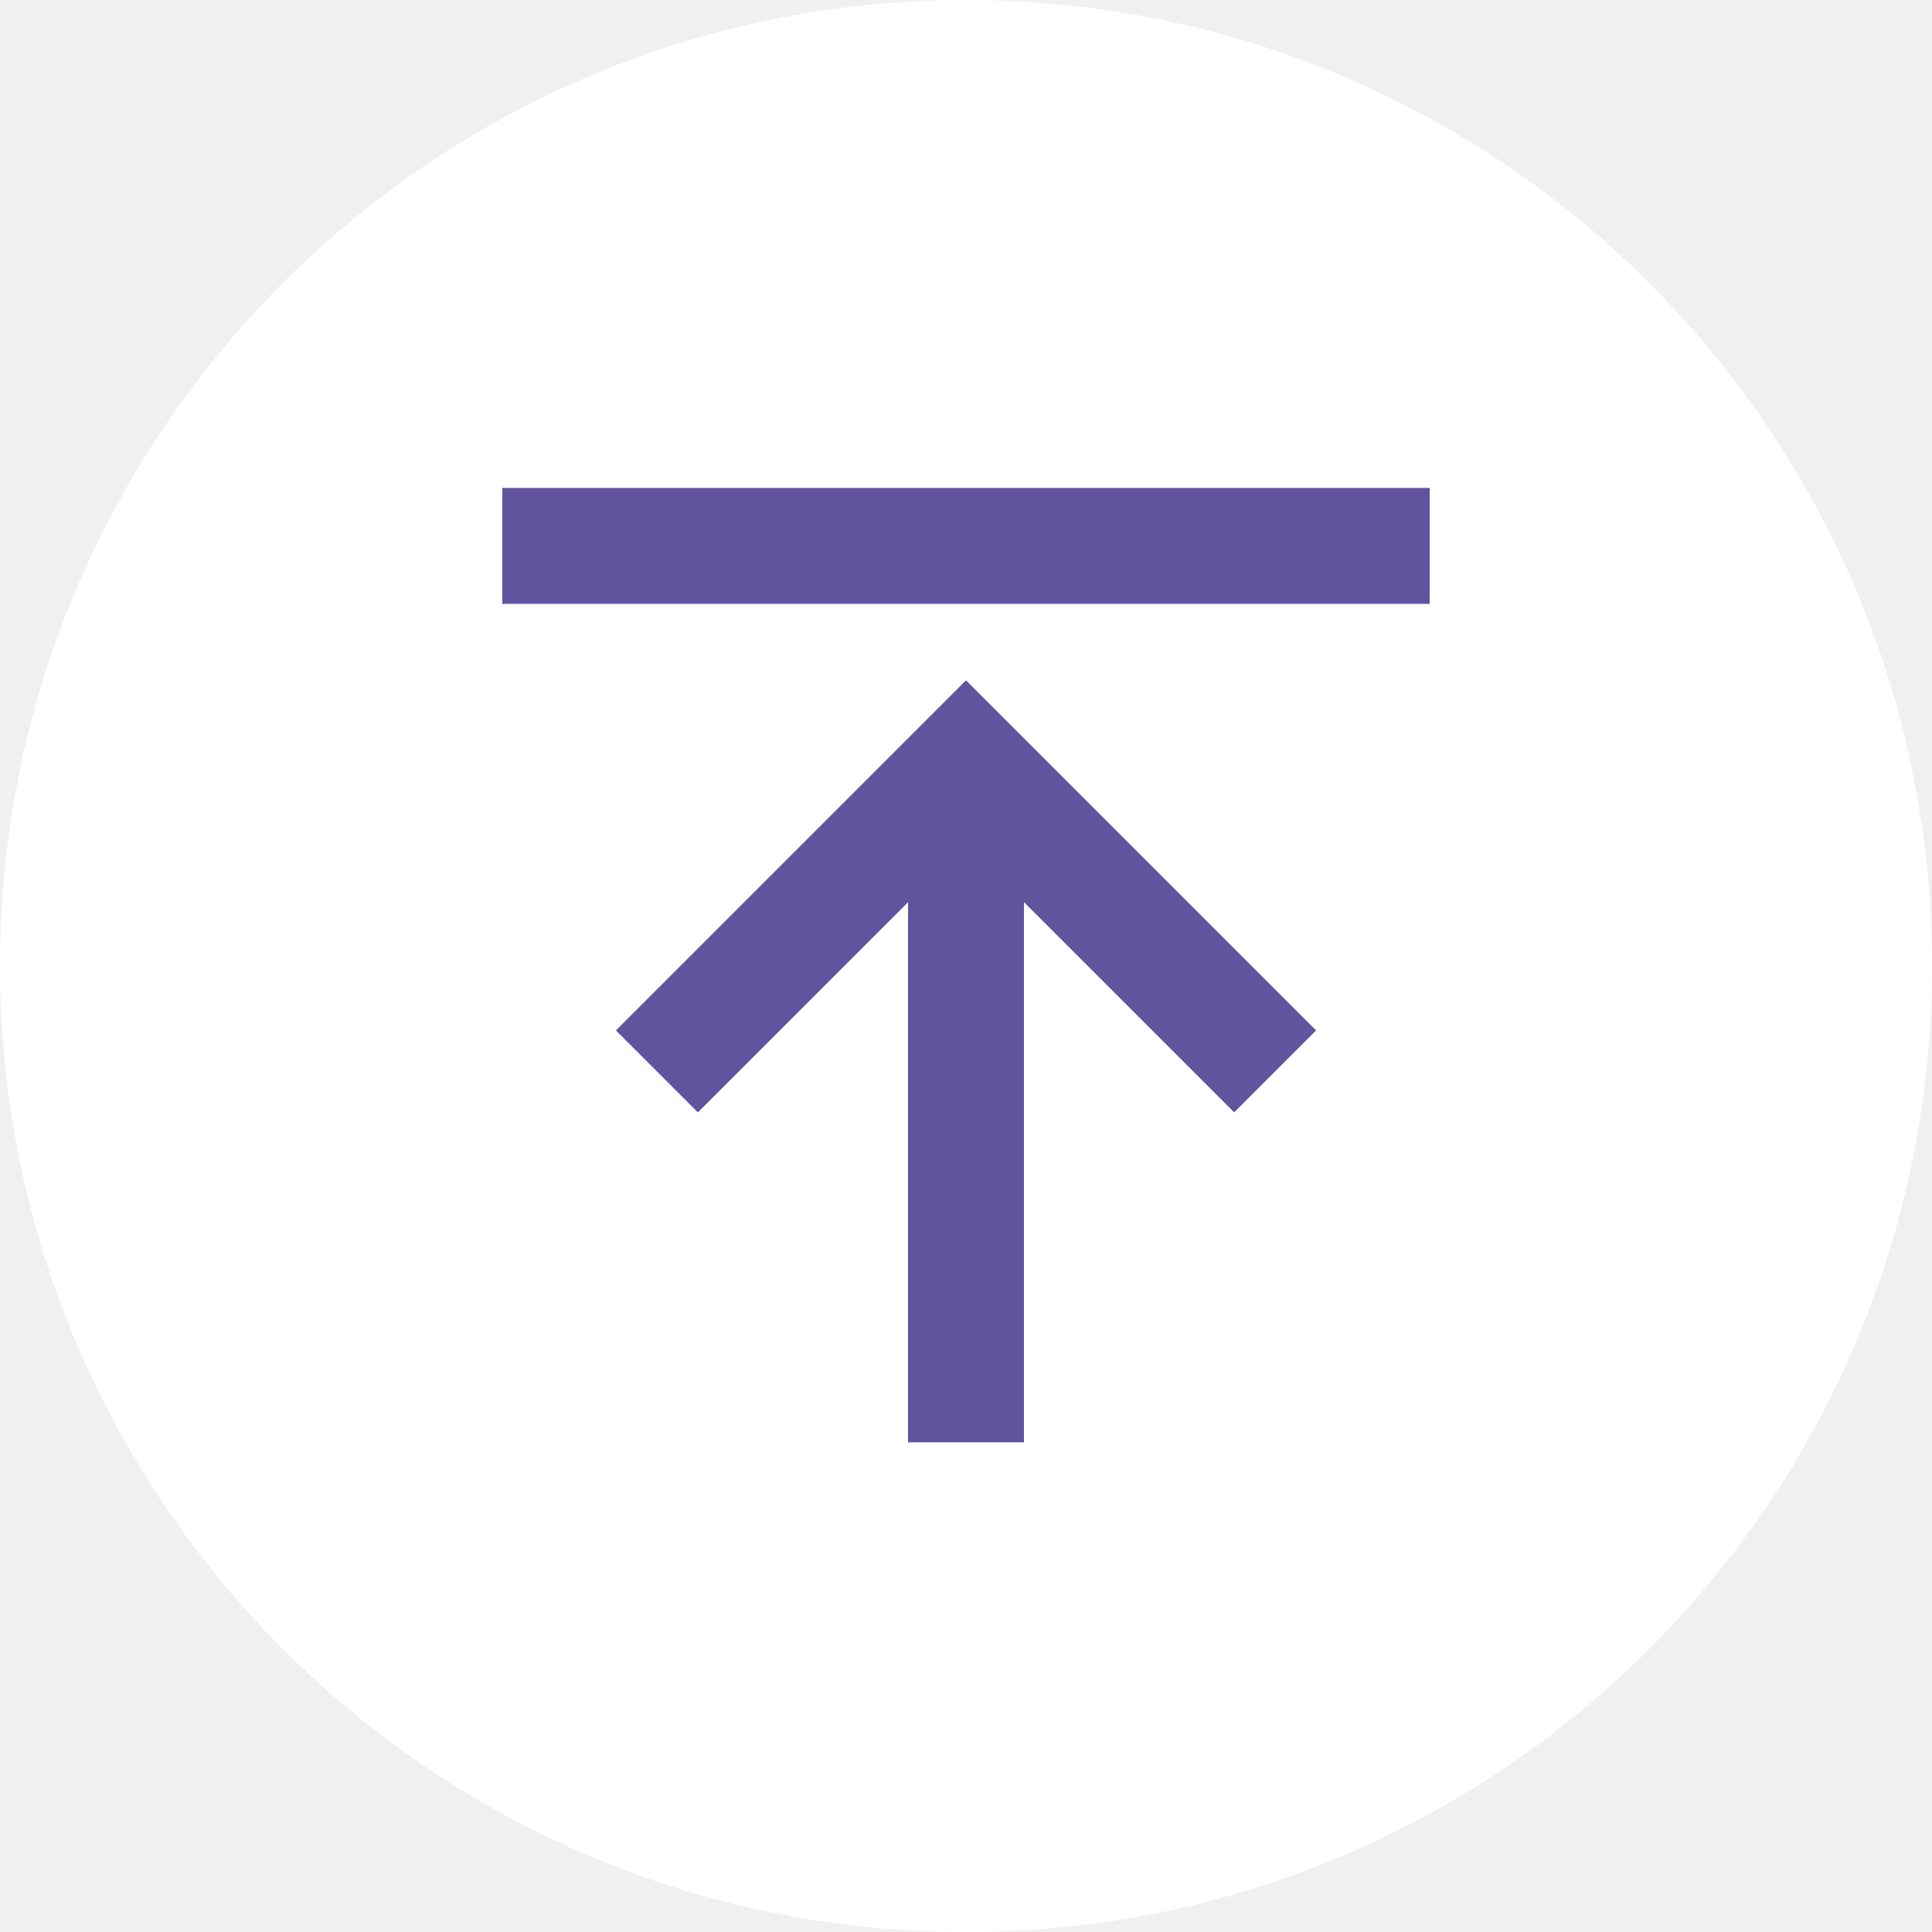
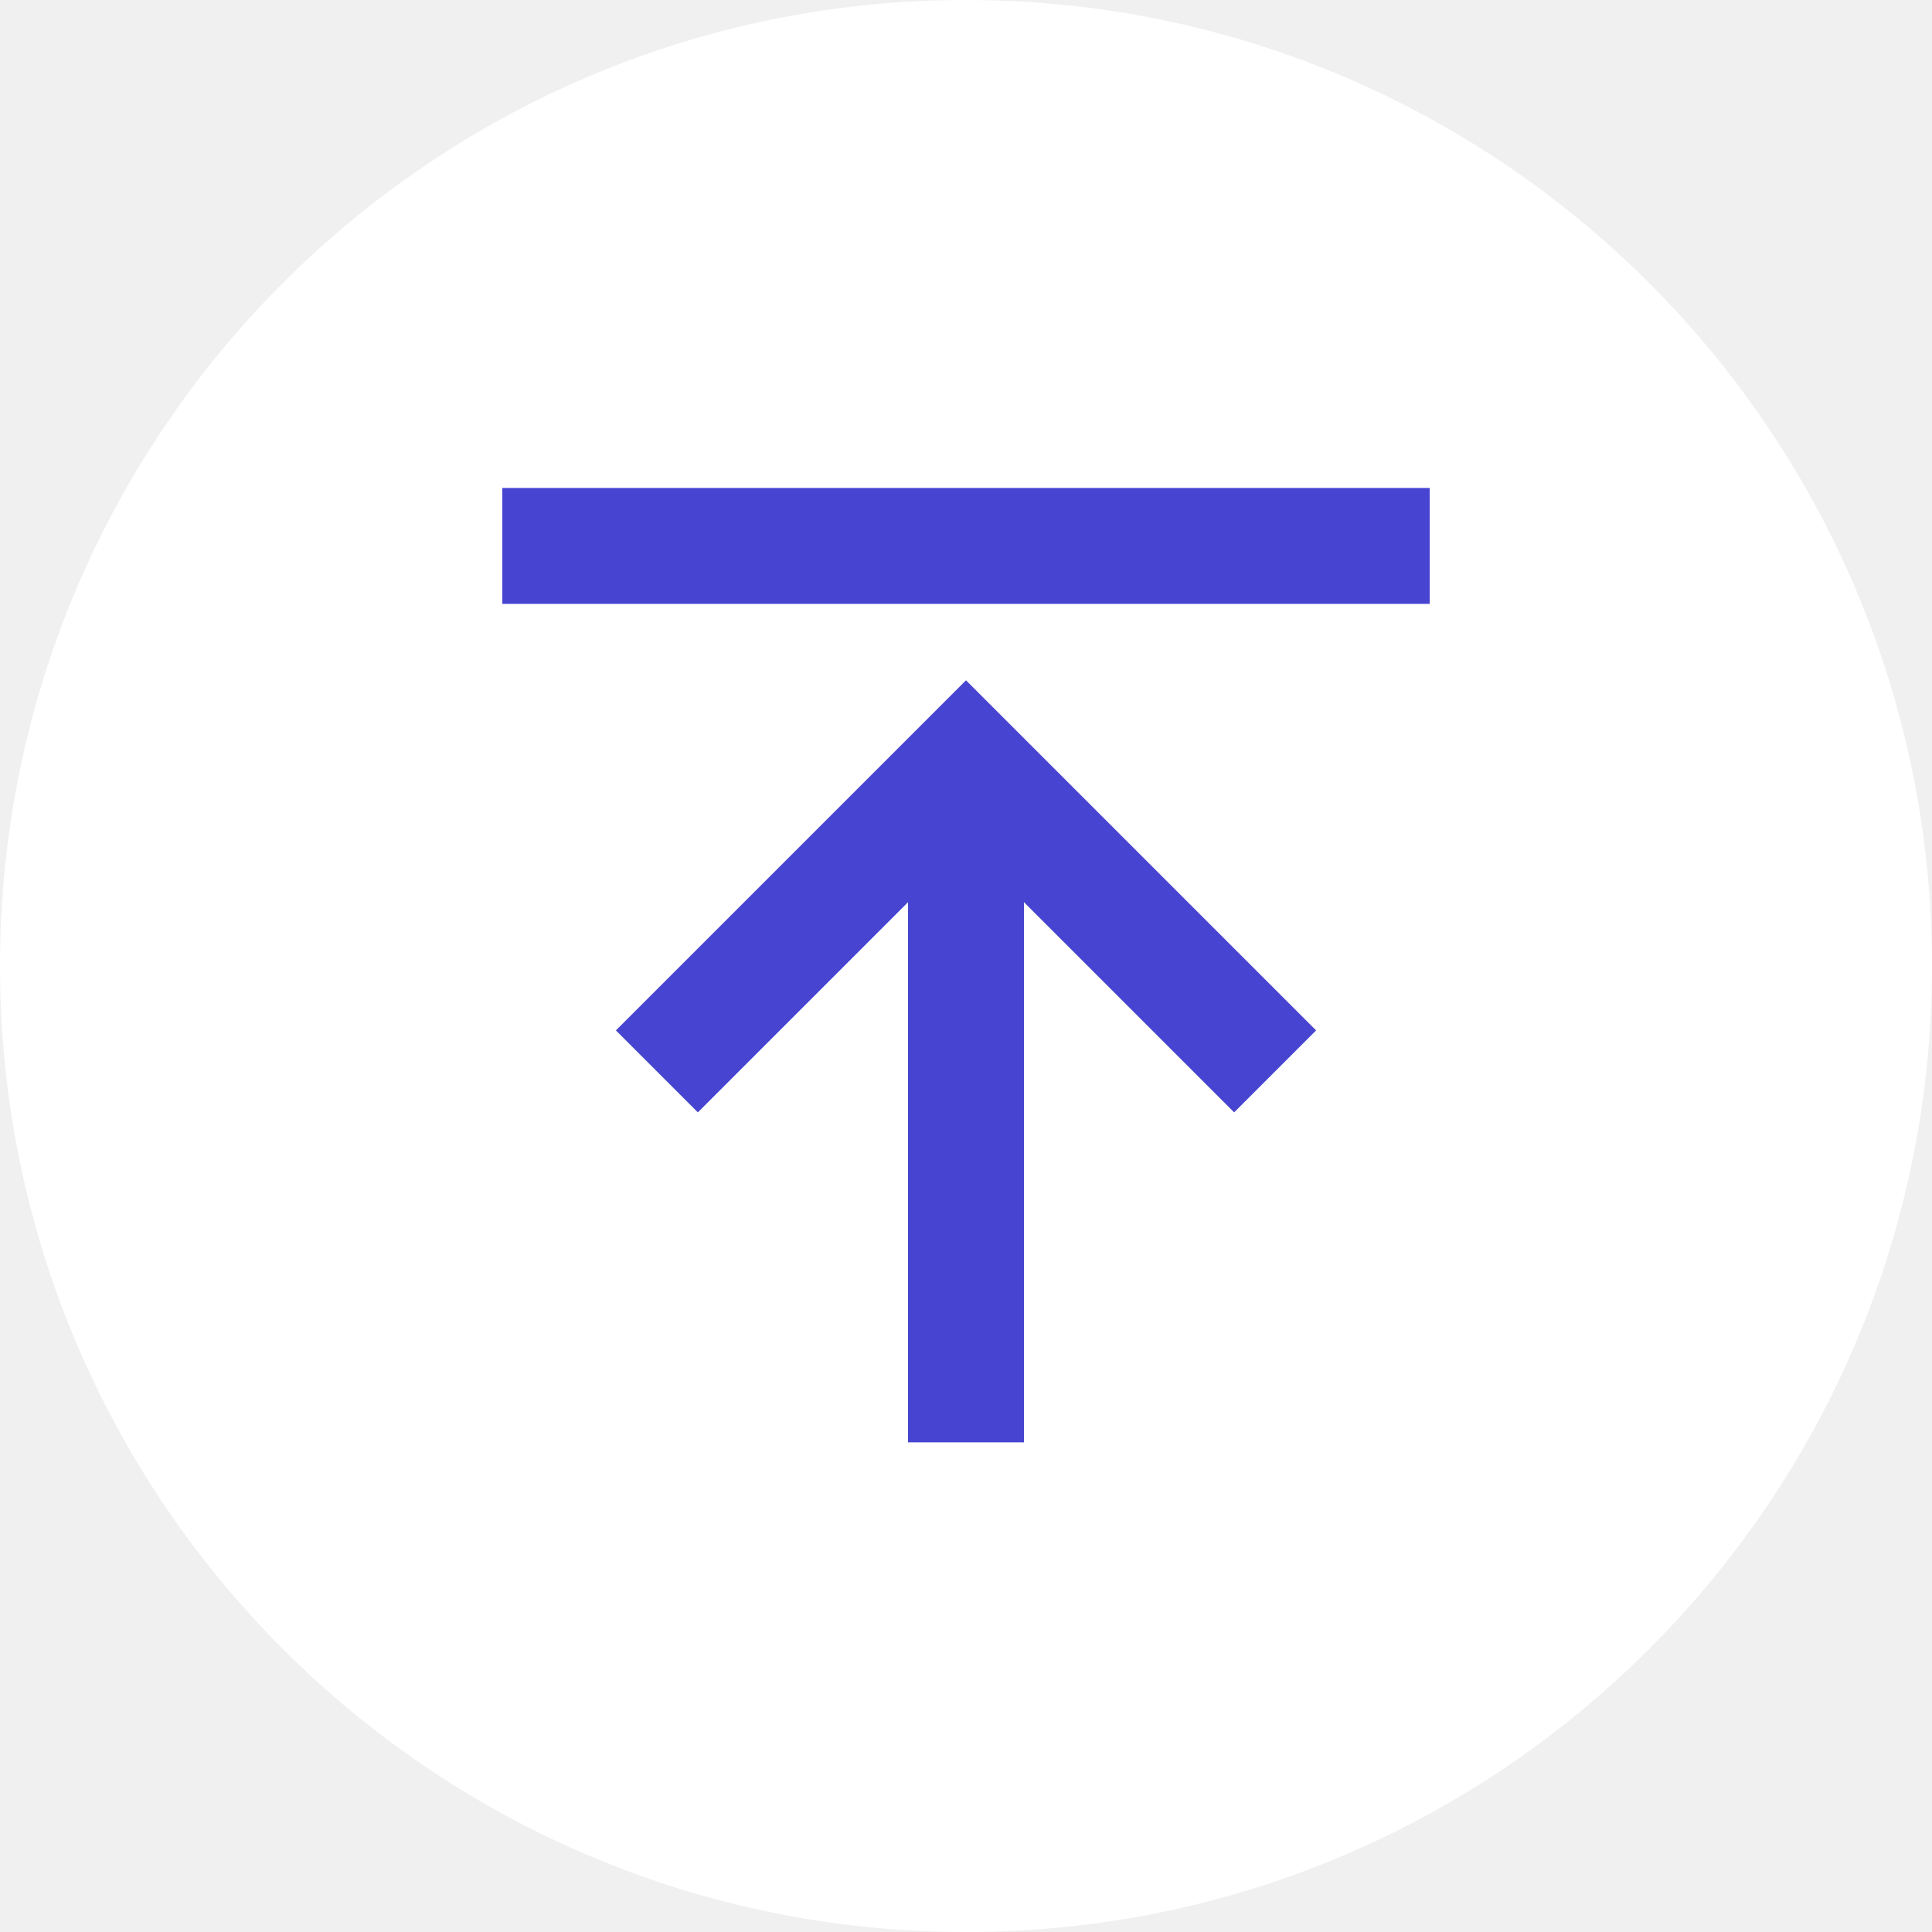
<svg xmlns="http://www.w3.org/2000/svg" width="20" height="20" viewBox="0 0 20 20" fill="none">
-   <g clip-path="url(#clip0_1544_18974)">
-     <mask id="mask0_1544_18974" style="mask-type:luminance" maskUnits="userSpaceOnUse" x="0" y="0" width="20" height="20">
-       <path d="M0.5 0.5H19.5V19.5H0.5V0.5Z" fill="white" stroke="white" />
+   <g clip-path="url(#clip0_2562_3099)">
+     <mask id="mask0_2562_3099" style="mask-type:luminance" maskUnits="userSpaceOnUse" x="0" y="0" width="20" height="20">
+       <path d="M20 0H0V20H20V0Z" fill="white" />
    </mask>
-     <g mask="url(#mask0_1544_18974)">
-       <path d="M20 10C20 4.477 15.523 0 10 0C4.477 0 0 4.477 0 10C0 15.523 4.477 20 10 20C15.523 20 20 15.523 20 10Z" fill="white" />
-       <path d="M5.2 5.651H14.8M6.8 11.091L10 7.891L13.2 11.091" stroke="#62539F" stroke-width="1.2" />
-       <path d="M10 7.891V14.931" stroke="#62539F" stroke-width="1.2" />
+     <g mask="url(#mask0_2562_3099)">
+       <mask id="mask1_2562_3099" style="mask-type:luminance" maskUnits="userSpaceOnUse" x="0" y="0" width="20" height="20">
+         <path d="M0.5 0.5H19.5V19.5H0.5V0.5Z" fill="white" stroke="white" />
+       </mask>
+       <g mask="url(#mask1_2562_3099)">
+         <path d="M20 10C20 4.477 15.523 0 10 0C4.477 0 0 4.477 0 10C0 15.523 4.477 20 10 20C15.523 20 20 15.523 20 10Z" fill="white" />
+         <path d="M5.2 5.651H14.8M6.8 11.091L10 7.891L13.2 11.091" stroke="#4744D1" stroke-width="1.2" />
+         <path d="M10 7.891V14.931" stroke="#4744D1" stroke-width="1.2" />
+       </g>
    </g>
  </g>
  <defs>
-     <clipPath id="clip0_1544_18974">
+     <clipPath id="clip0_2562_3099">
      <rect width="20" height="20" fill="white" />
    </clipPath>
  </defs>
</svg>
